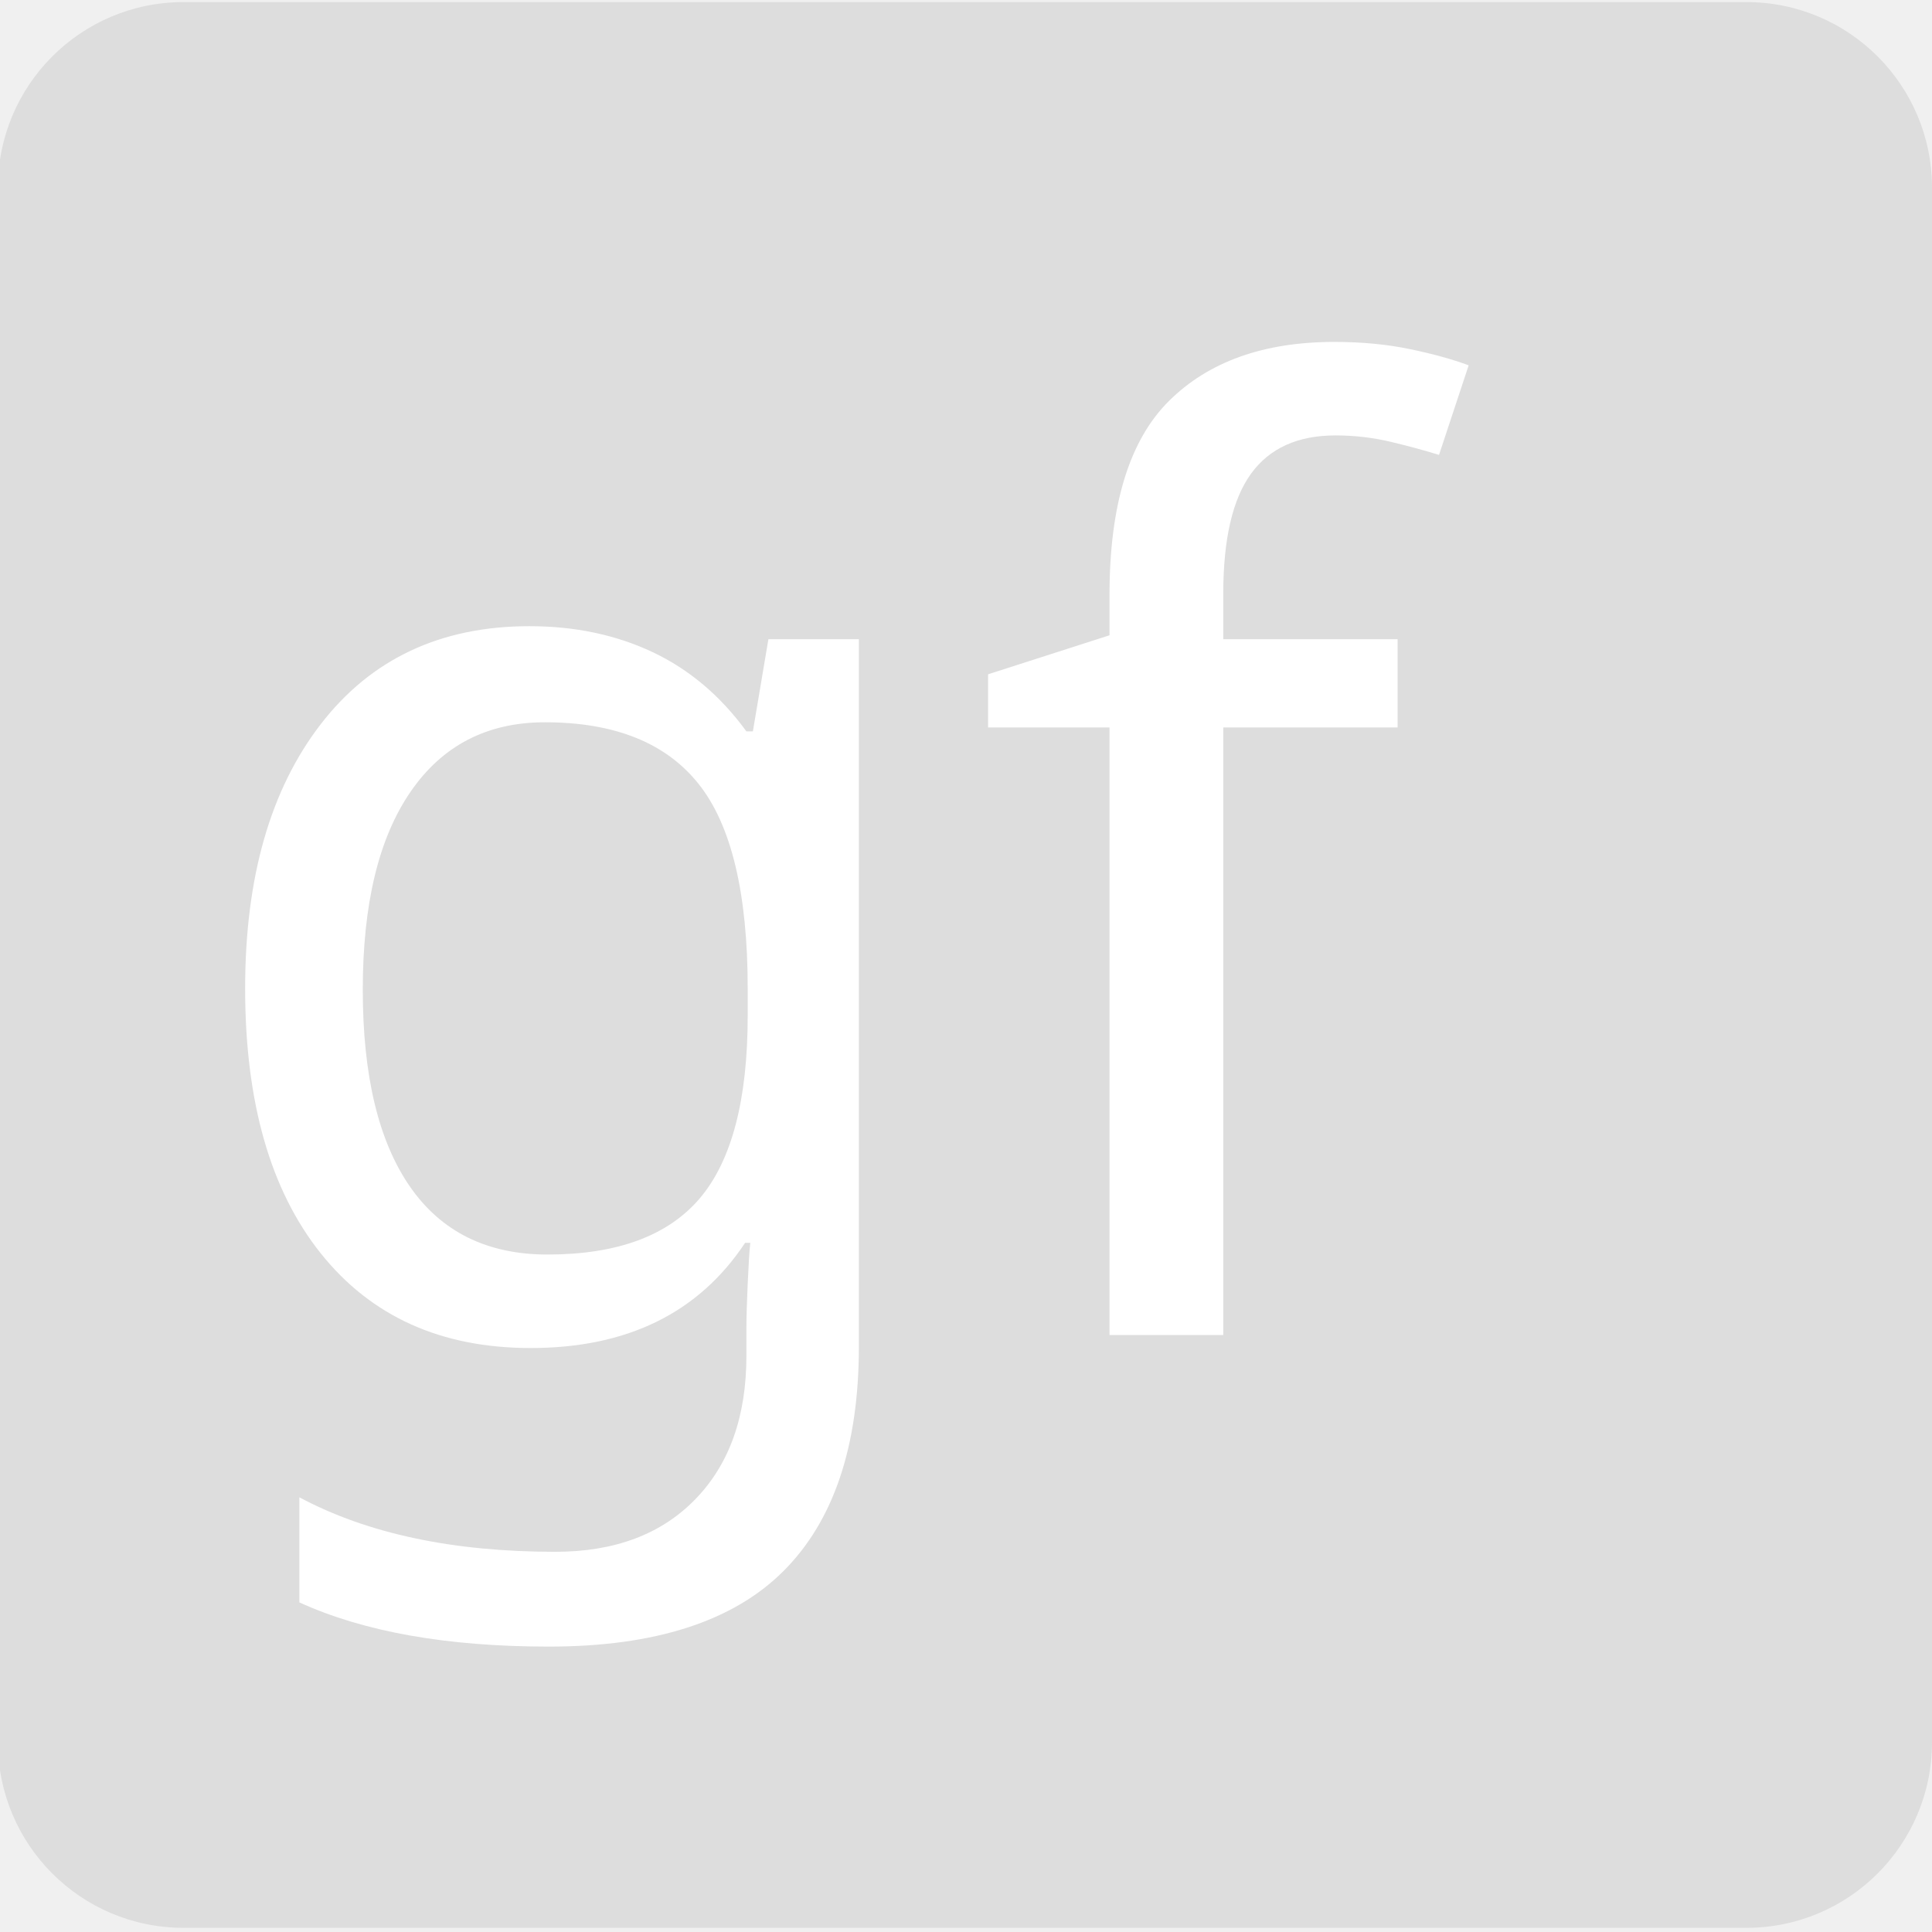
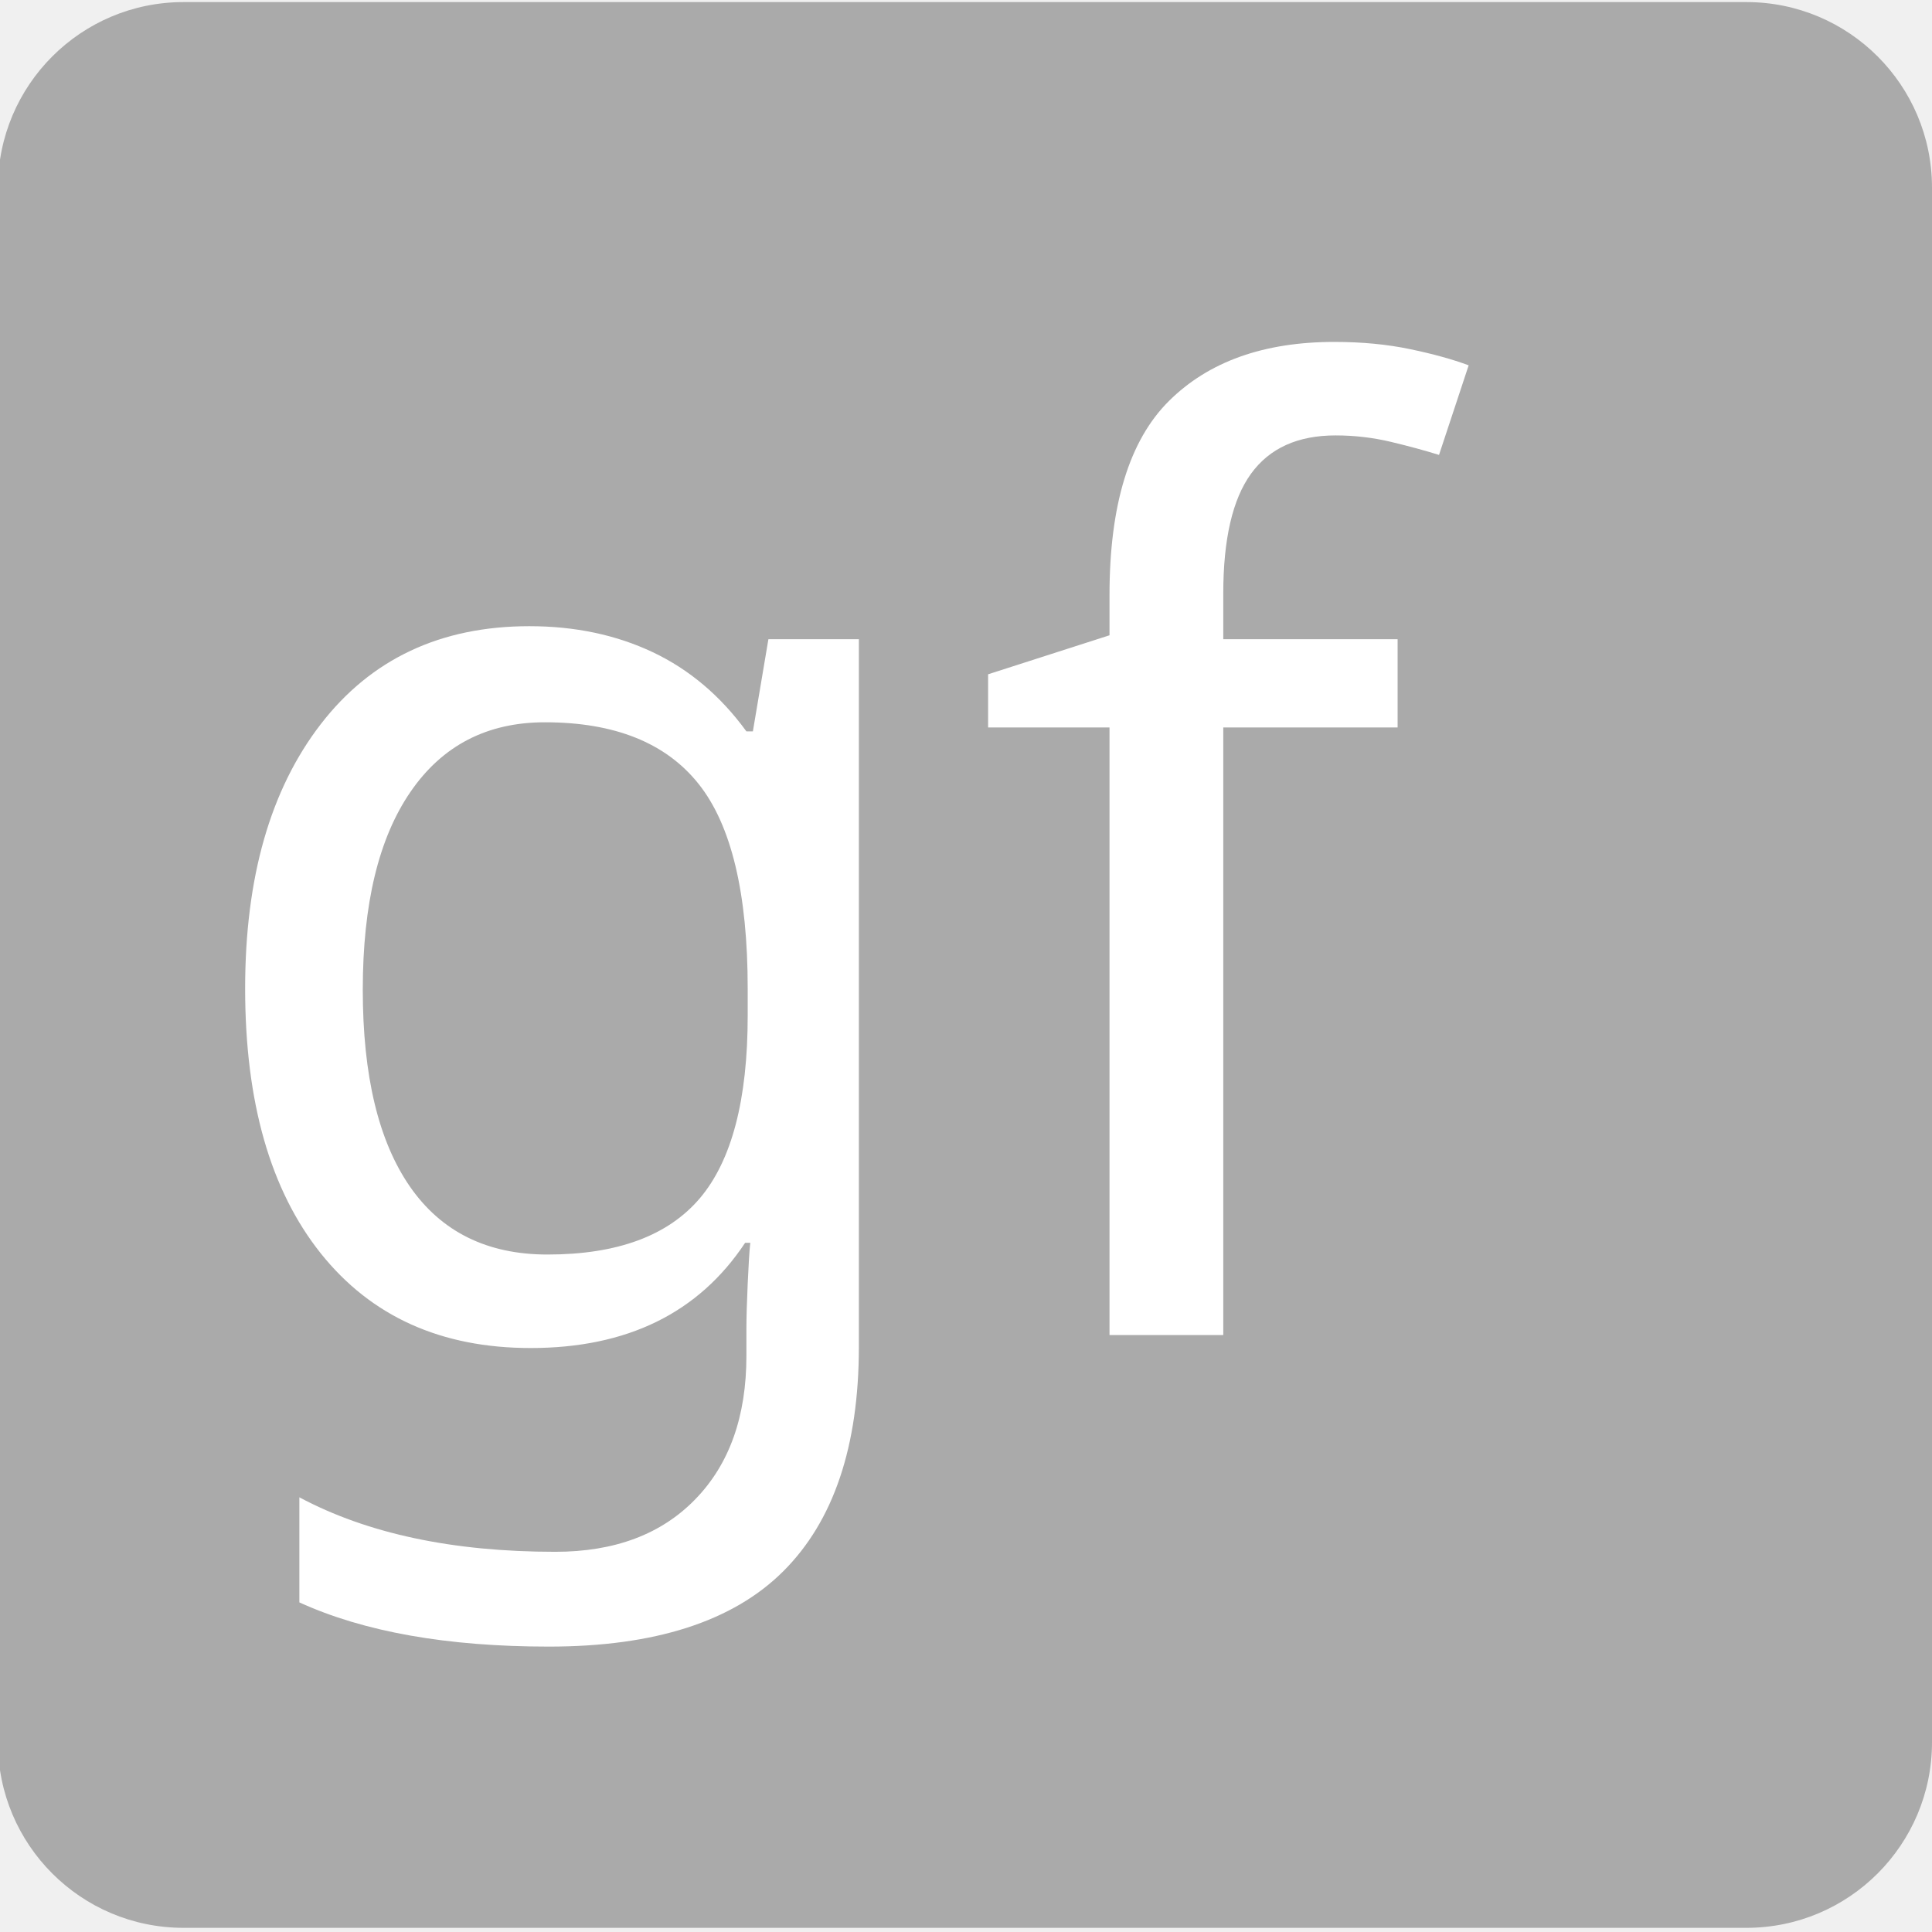
<svg xmlns="http://www.w3.org/2000/svg" width="256" height="256" viewBox="0 0 256 256" fill="none" version="1.1" id="svg8" xml:space="preserve">
  <defs id="defs12" />
  <style id="style2">
		path {
			stroke: black;
		}
		@media ( prefers-color-scheme: dark ) {
			path {
				stroke: white;
			}
		}
	</style>
  <g id="layer1" style="display:inline">
-     <rect style="display:inline;fill:#dddddd;fill-opacity:1;fill-rule:evenodd;stroke-width:96" id="rect484" width="256.276" height="255.172" x="-0.276" y="0.276" ry="24.589" />
+     <rect style="display:inline;fill:#aaaaaa;fill-opacity:1;fill-rule:evenodd;stroke-width:96" id="rect484" width="256.276" height="255.172" x="-0.276" y="0.276" ry="24.589" />
  </g>
  <g id="layer2" style="stroke:none">
    <text xml:space="preserve" style="font-size:171.609px;line-height:1.25;font-family:'Roboto Mono';-inkscape-font-specification:'Roboto Mono';fill:#ffffff;fill-opacity:1;stroke-width:4.29;stroke:none" x="23.12" y="176.48" id="text3604" transform="scale(0.9976391,1.002366)">
      <tspan id="tspan3602" x="23.12" y="176.48" style="fill:#ffffff;fill-opacity:1;stroke-width:4.29;stroke:none">gf</tspan>
    </text>
  </g>
</svg>
